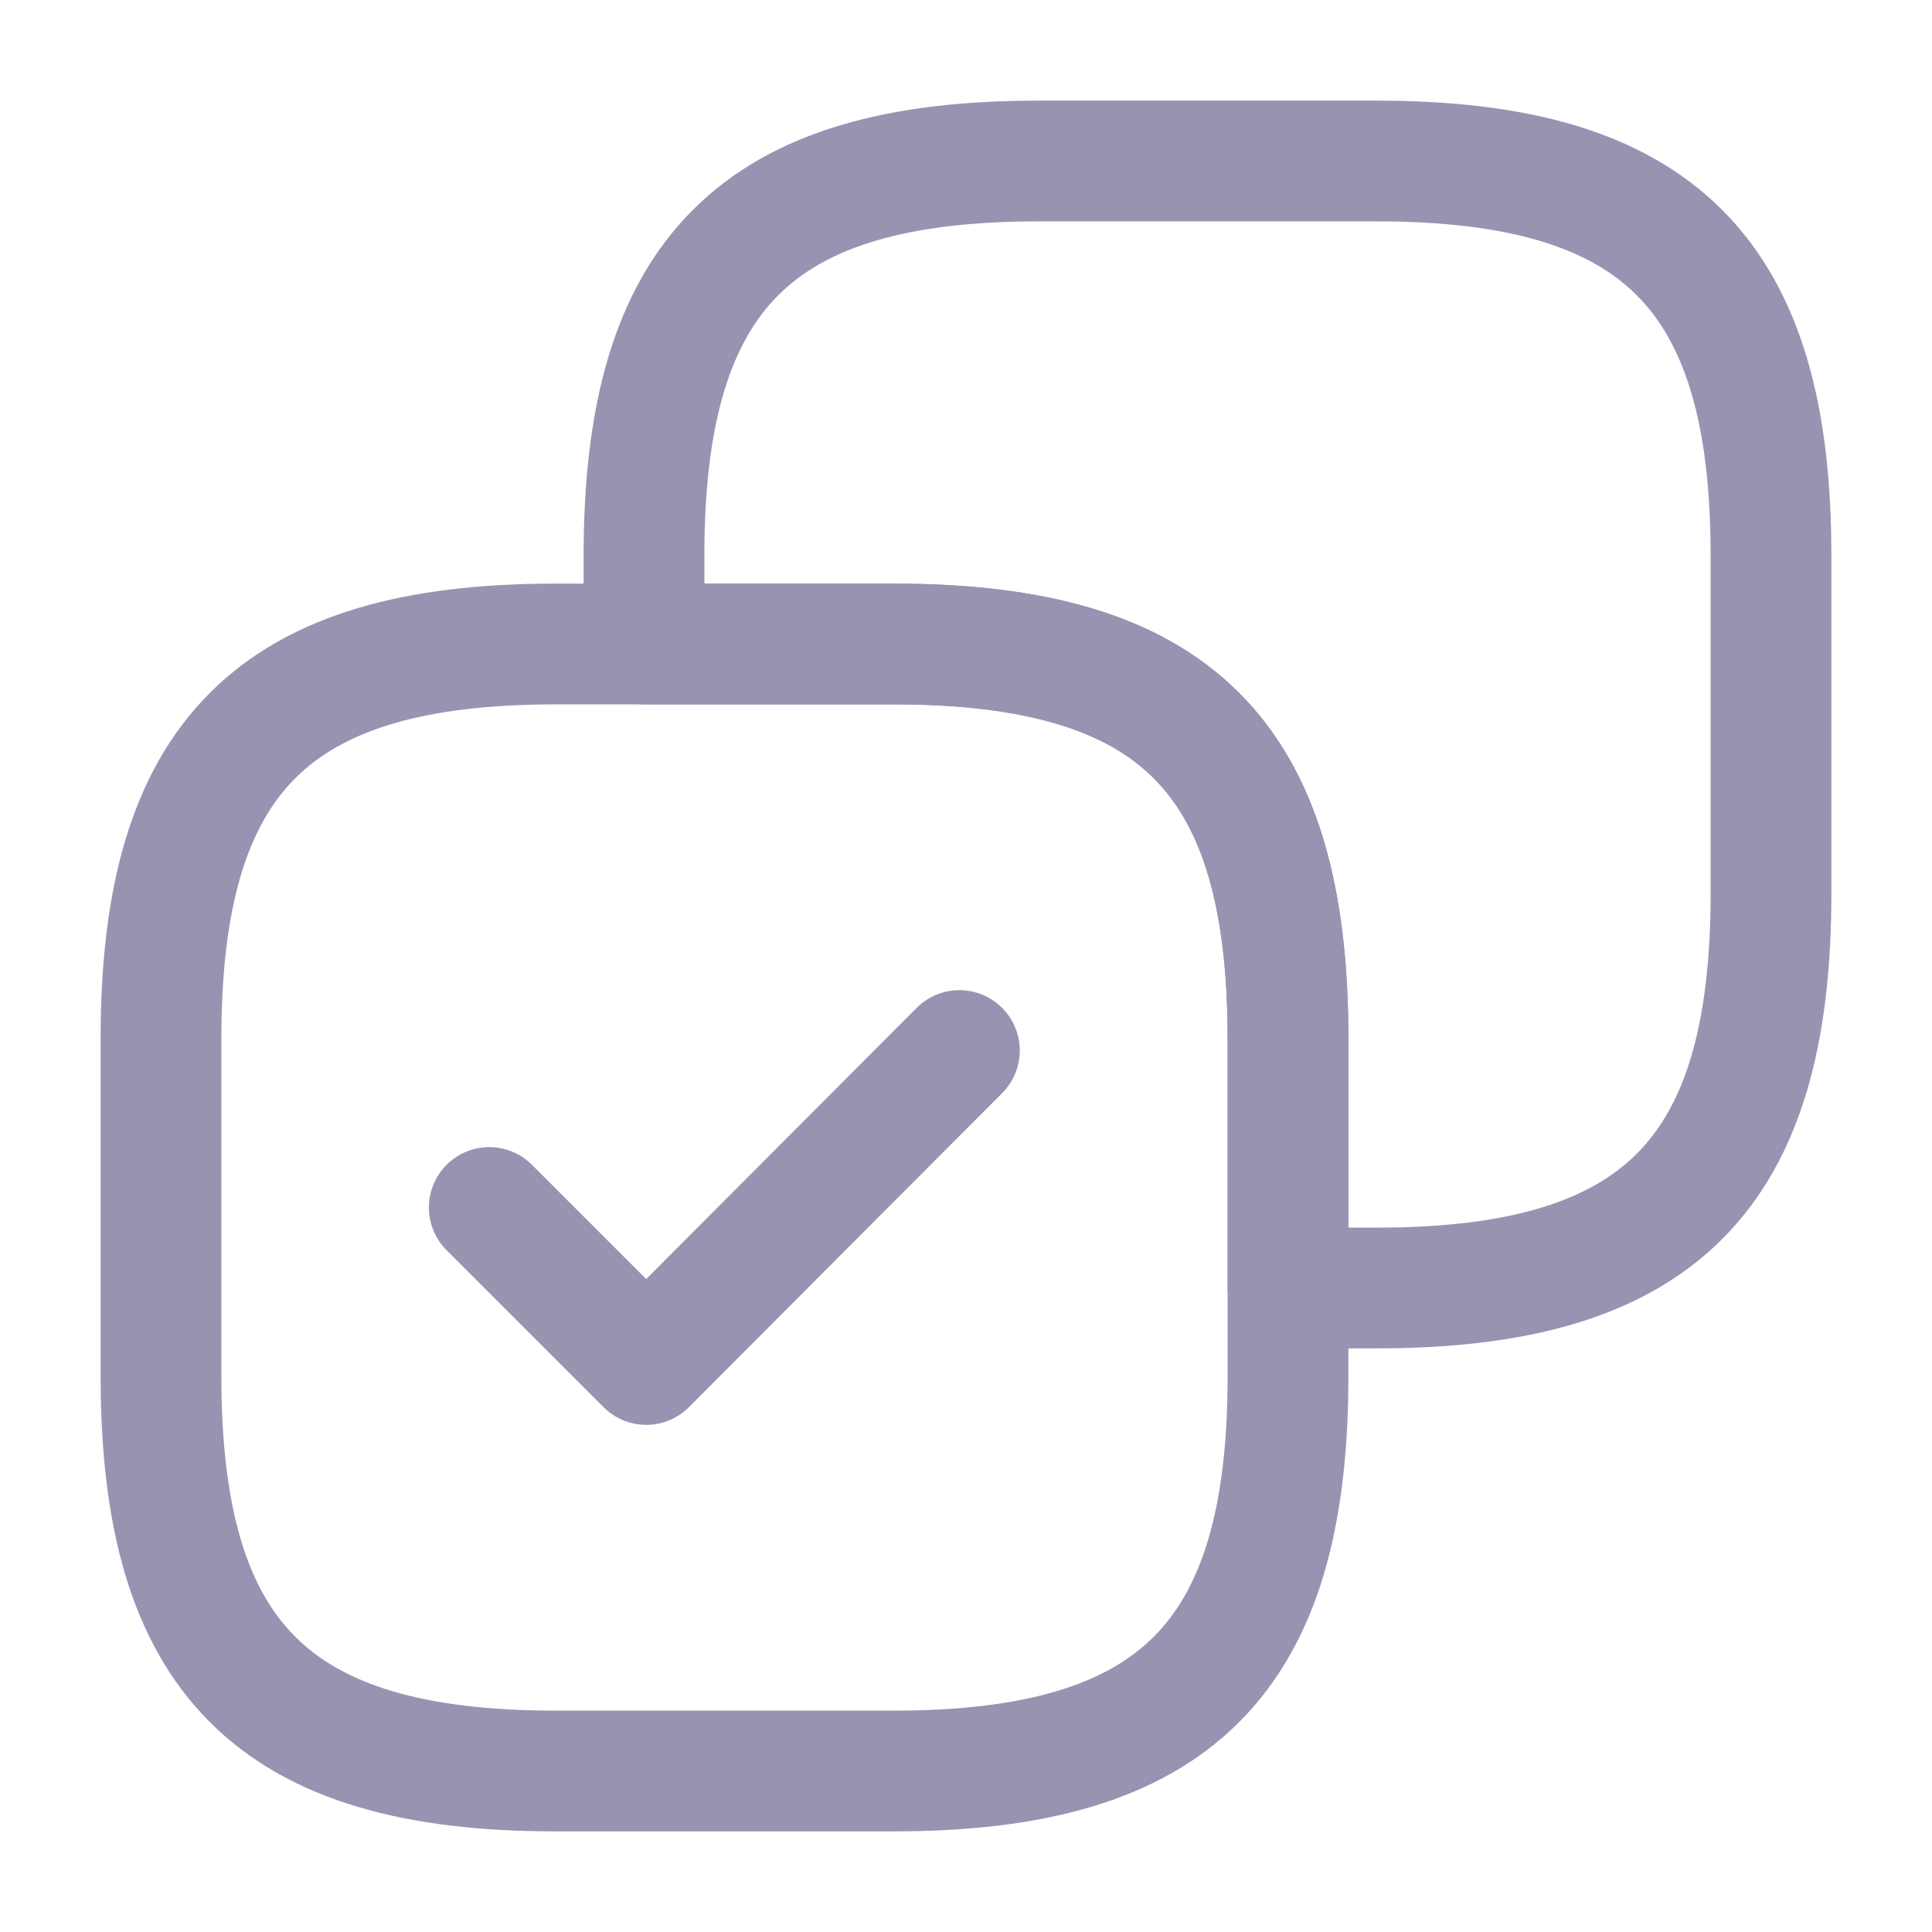
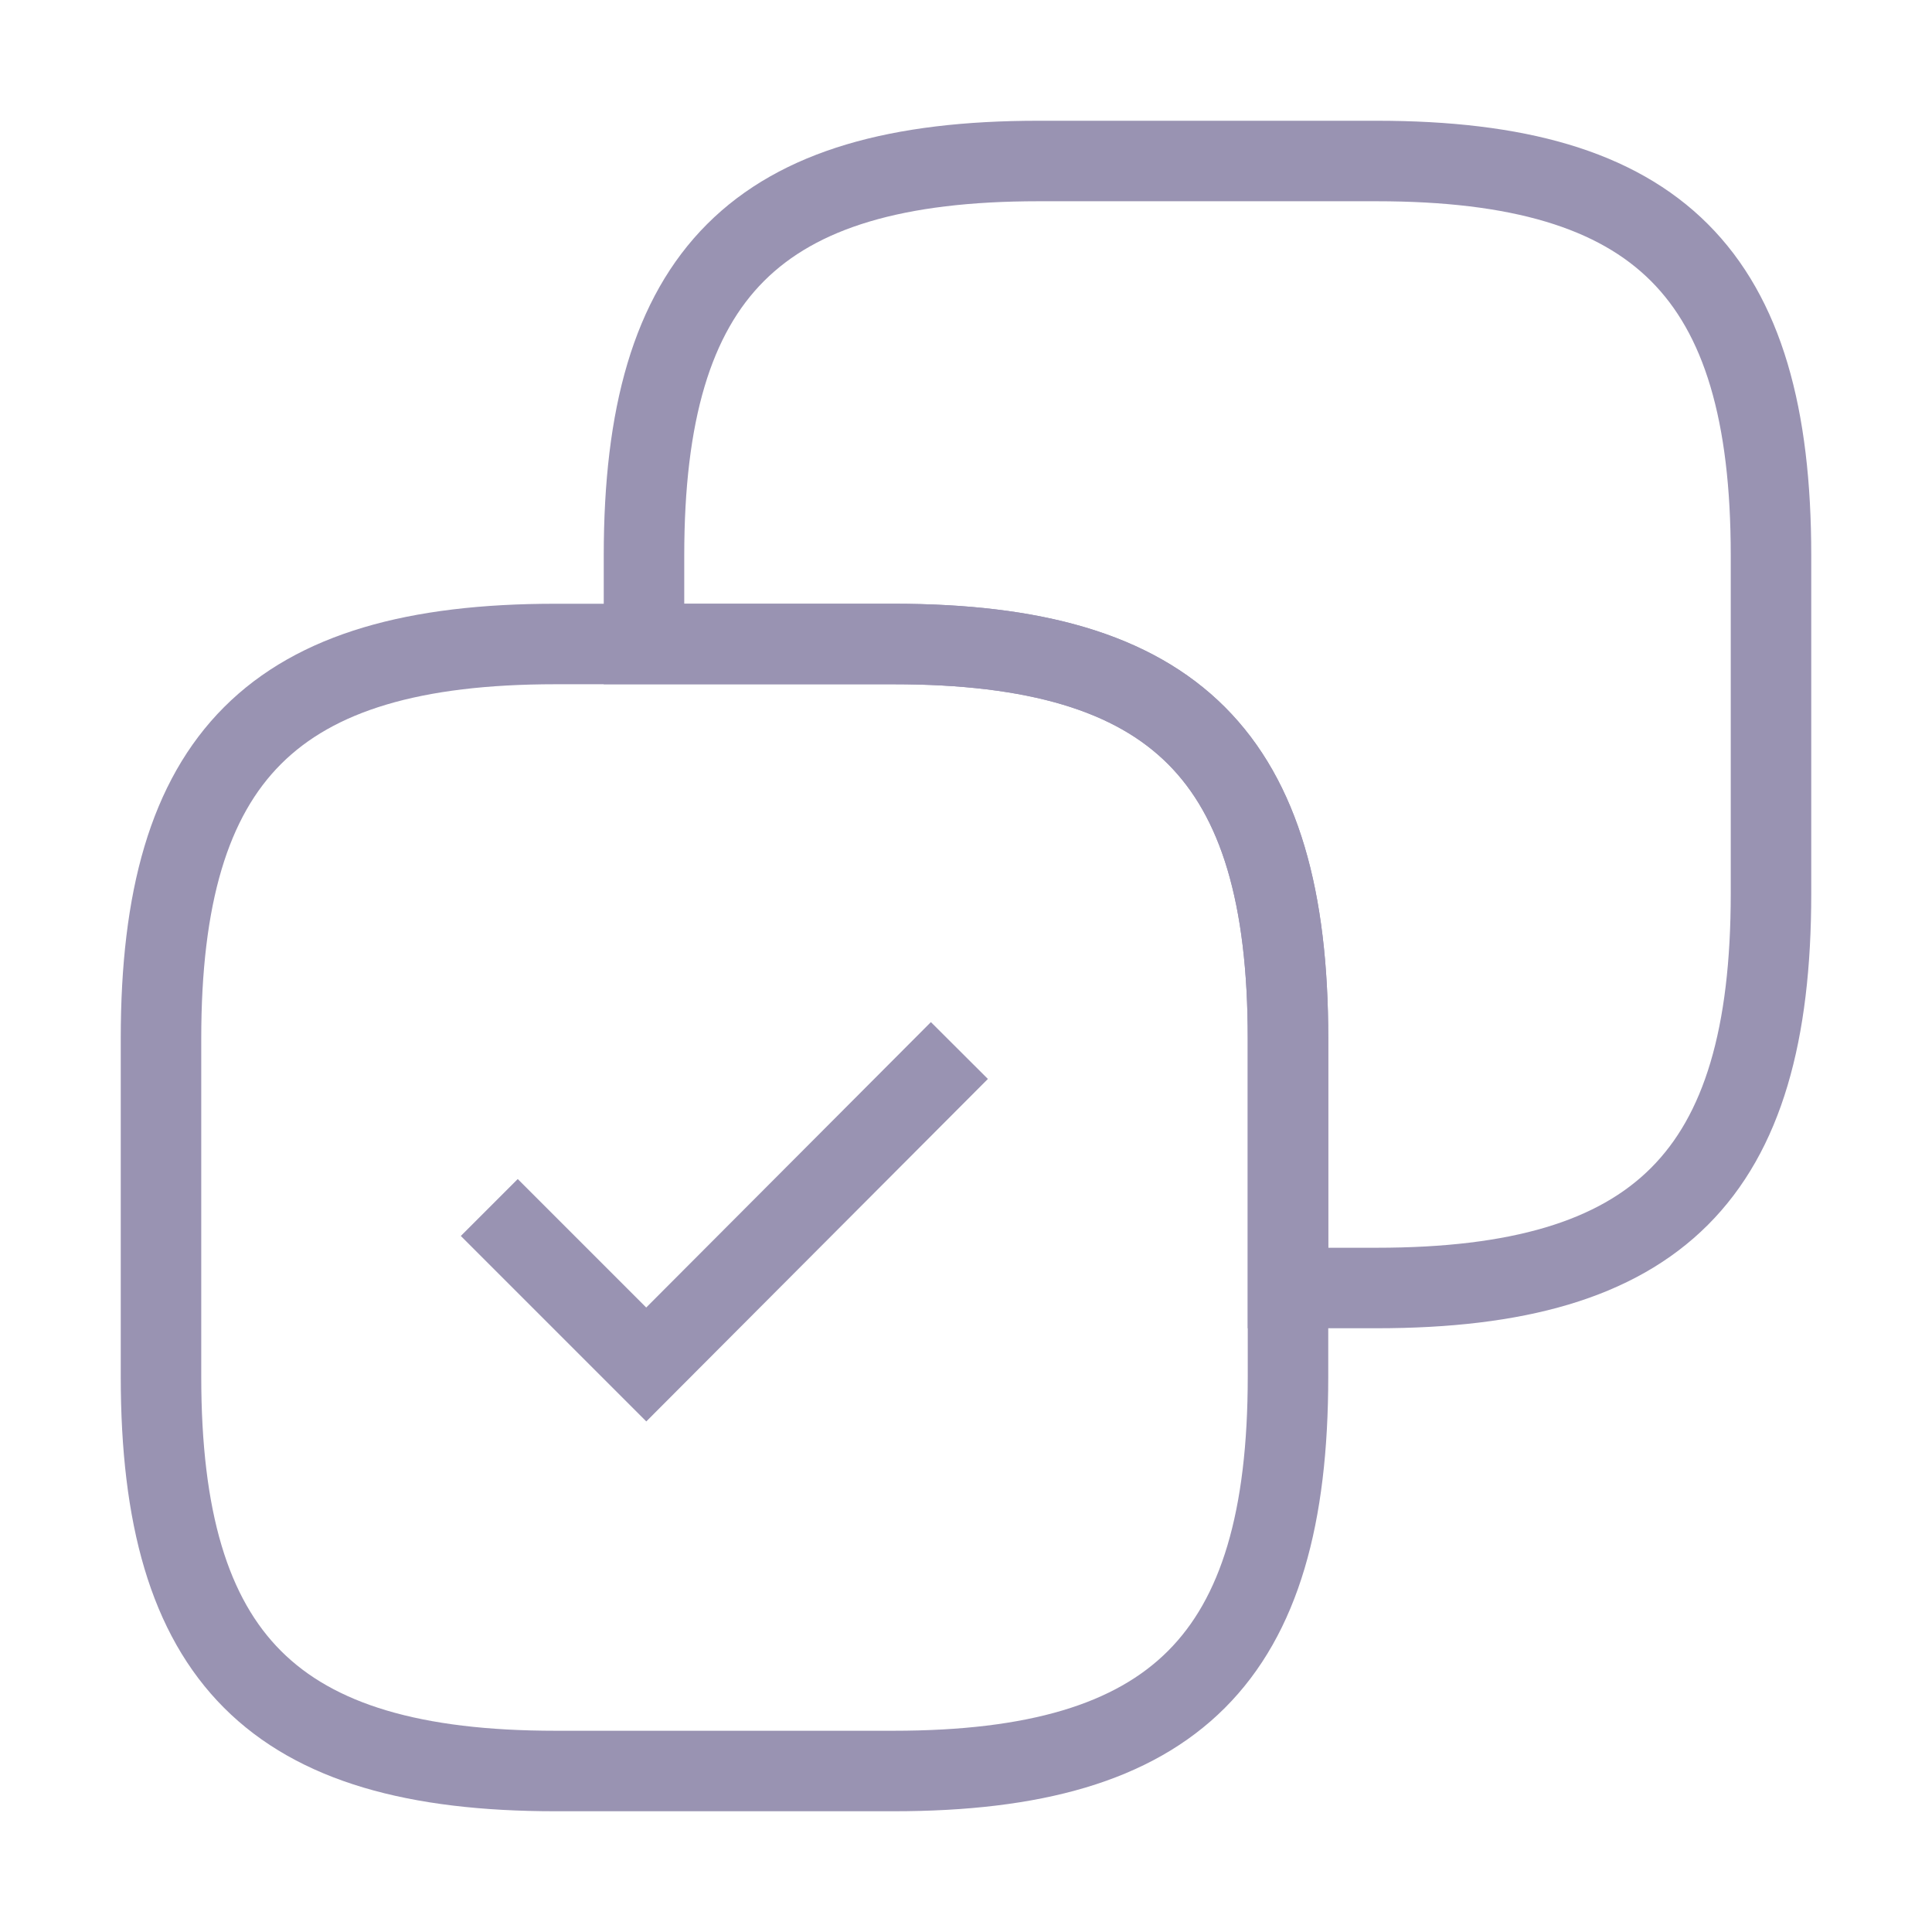
<svg xmlns="http://www.w3.org/2000/svg" width="24" height="24" viewBox="0 0 24 24" fill="none">
-   <path d="M22 11.1V6.9C22 3.4 20.6 2 17.1 2H12.9C9.4 2 8 3.4 8 6.9V8H11.1C14.6 8 16 9.4 16 12.9V16H17.1C20.6 16 22 14.6 22 11.1Z" stroke="#9993B2" stroke-width="1.5" stroke-linecap="round" stroke-linejoin="round" />
-   <path d="M16 17.1V12.9C16 9.4 14.6 8 11.1 8H6.9C3.4 8 2 9.4 2 12.9V17.1C2 20.6 3.4 22 6.9 22H11.1C14.6 22 16 20.6 16 17.1Z" stroke="#9993B2" stroke-width="1.5" stroke-linecap="round" stroke-linejoin="round" />
-   <path d="M6.078 15L8.028 16.95L11.918 13.05" stroke="#9993B2" stroke-width="1.5" stroke-linecap="round" stroke-linejoin="round" />
+   <path d="M22 11.1V6.9C22 3.4 20.6 2 17.1 2H12.9C9.4 2 8 3.4 8 6.9V8H11.1C14.6 8 16 9.4 16 12.9V16H17.1C20.6 16 22 14.6 22 11.1Z" stroke="#9993B2" strokeWidth="1.5" strokeLinecap="round" strokeLinejoin="round" />
+   <path d="M16 17.1V12.9C16 9.4 14.6 8 11.1 8H6.9C3.4 8 2 9.4 2 12.9V17.1C2 20.6 3.4 22 6.9 22H11.1C14.6 22 16 20.6 16 17.1Z" stroke="#9993B2" strokeWidth="1.5" strokeLinecap="round" strokeLinejoin="round" />
+   <path d="M6.078 15L8.028 16.95L11.918 13.05" stroke="#9993B2" strokeWidth="1.5" strokeLinecap="round" strokeLinejoin="round" />
</svg>
